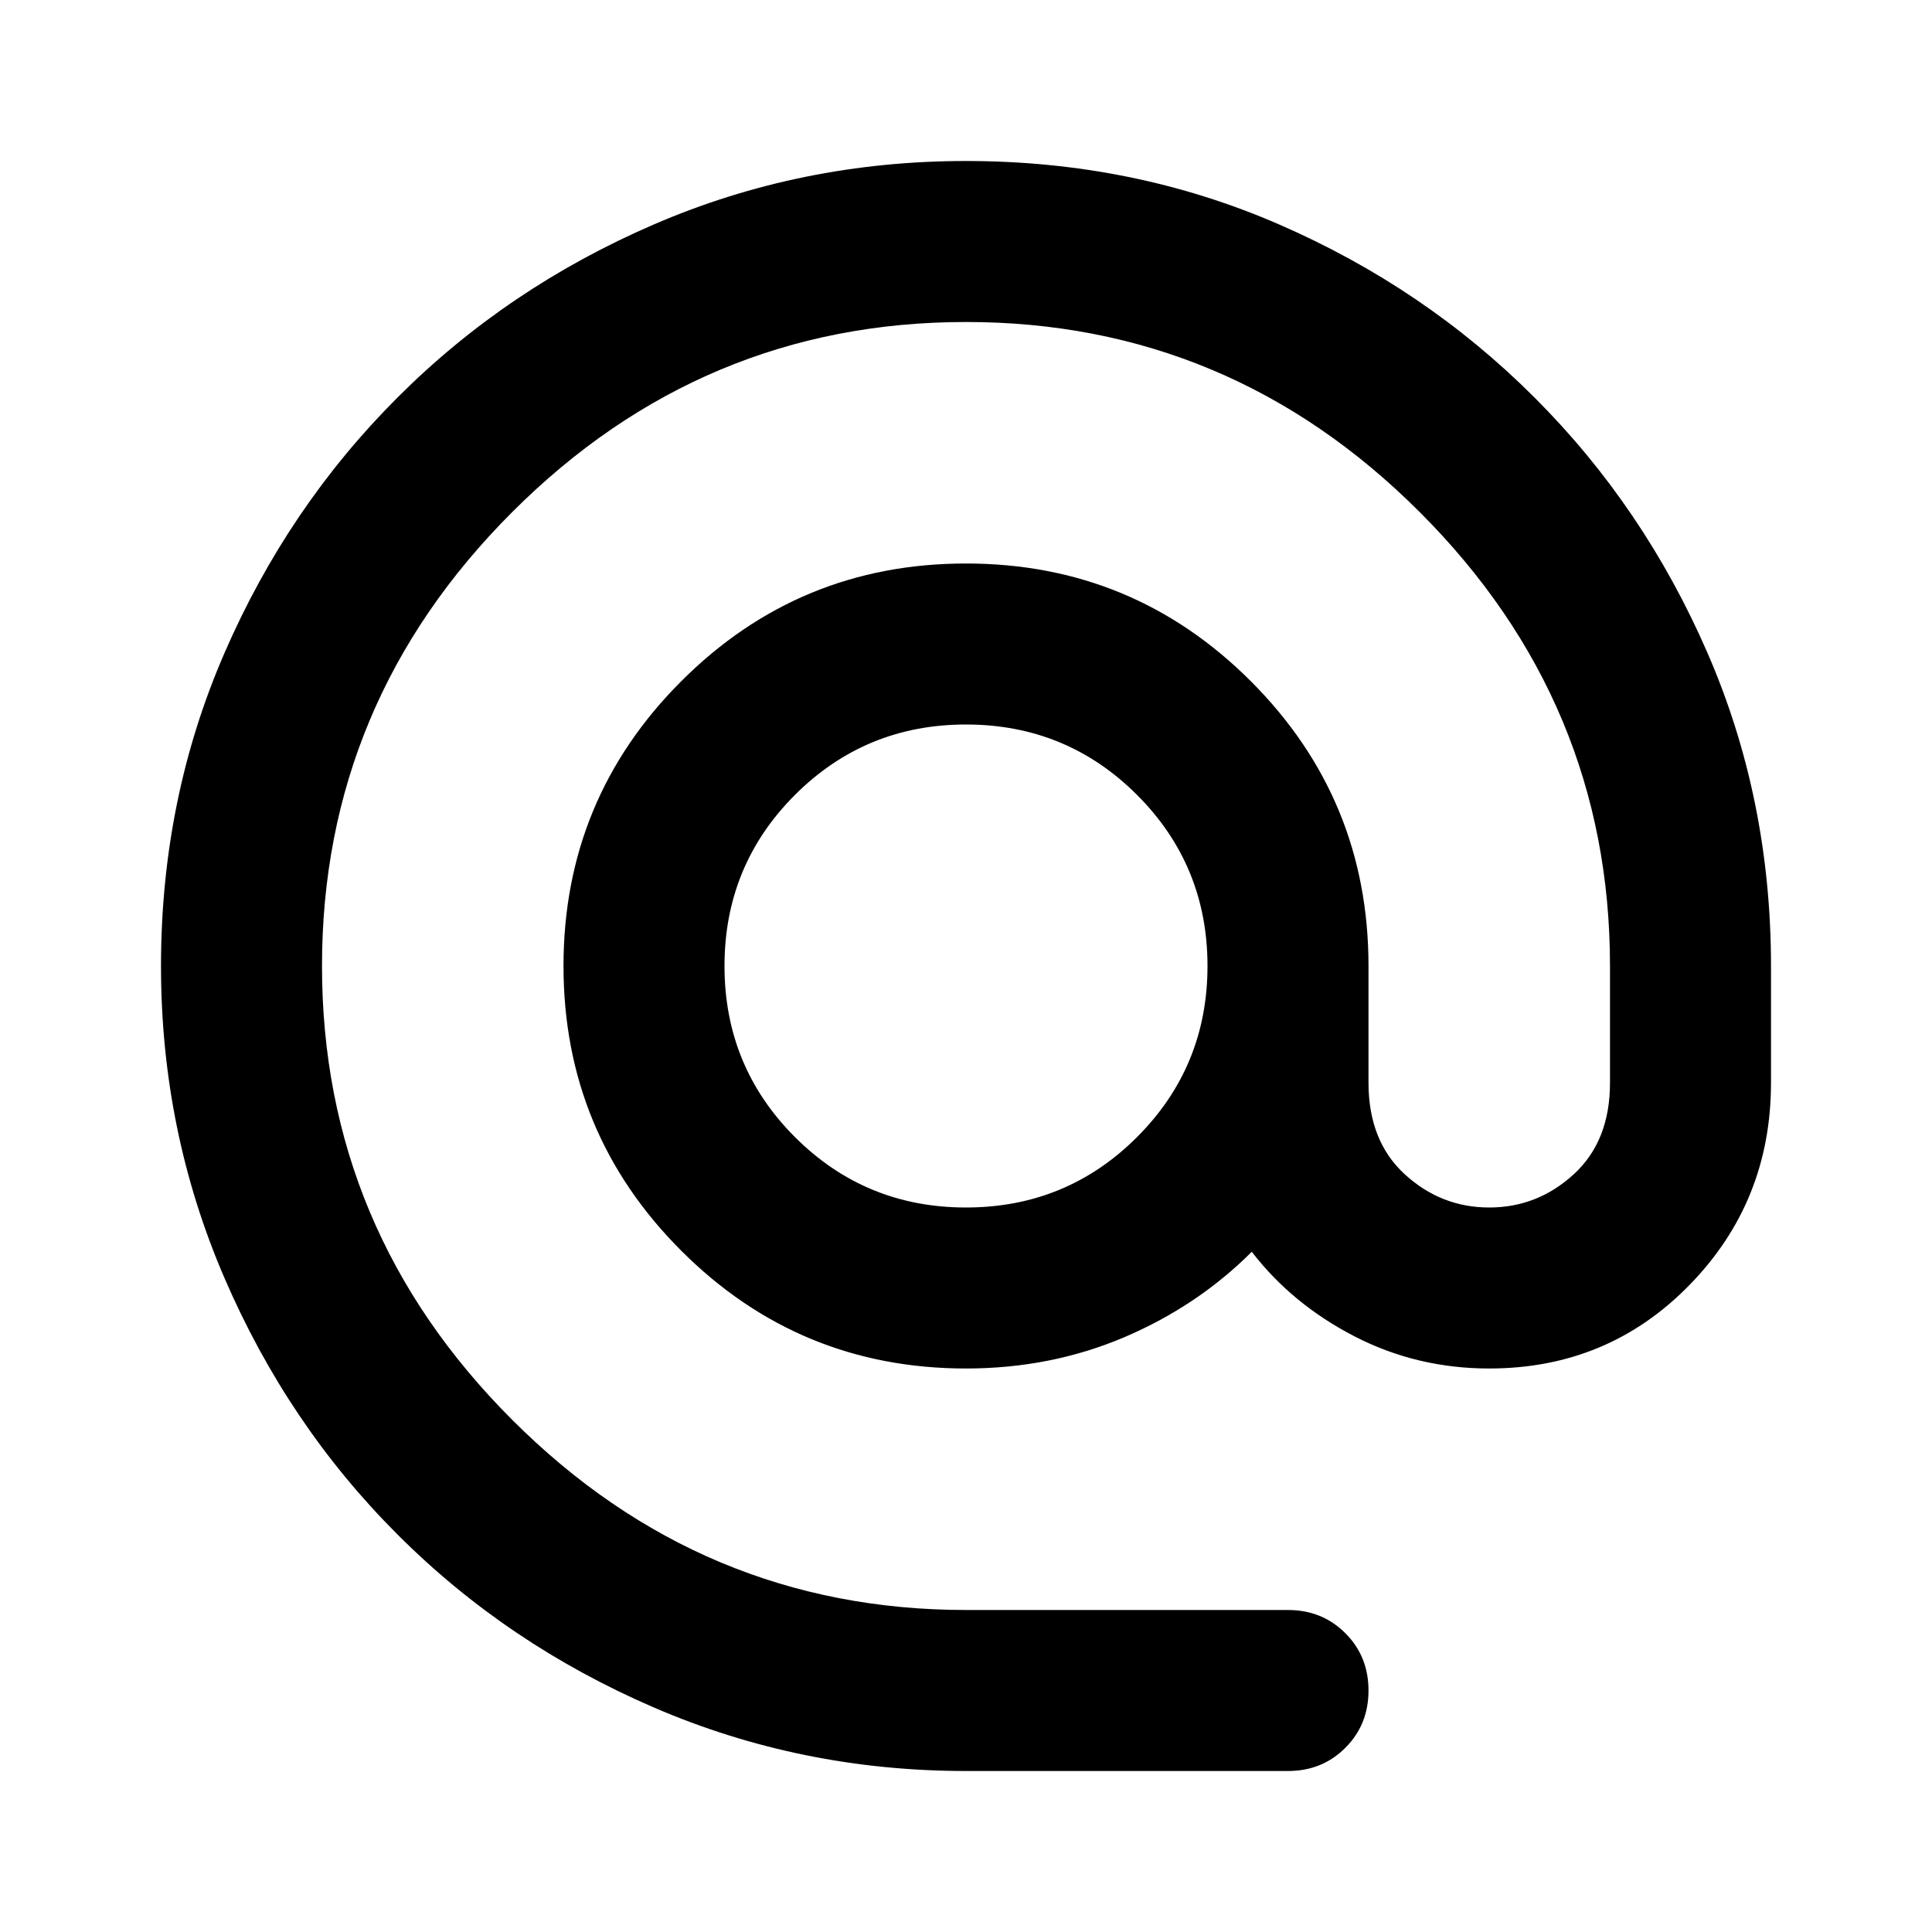
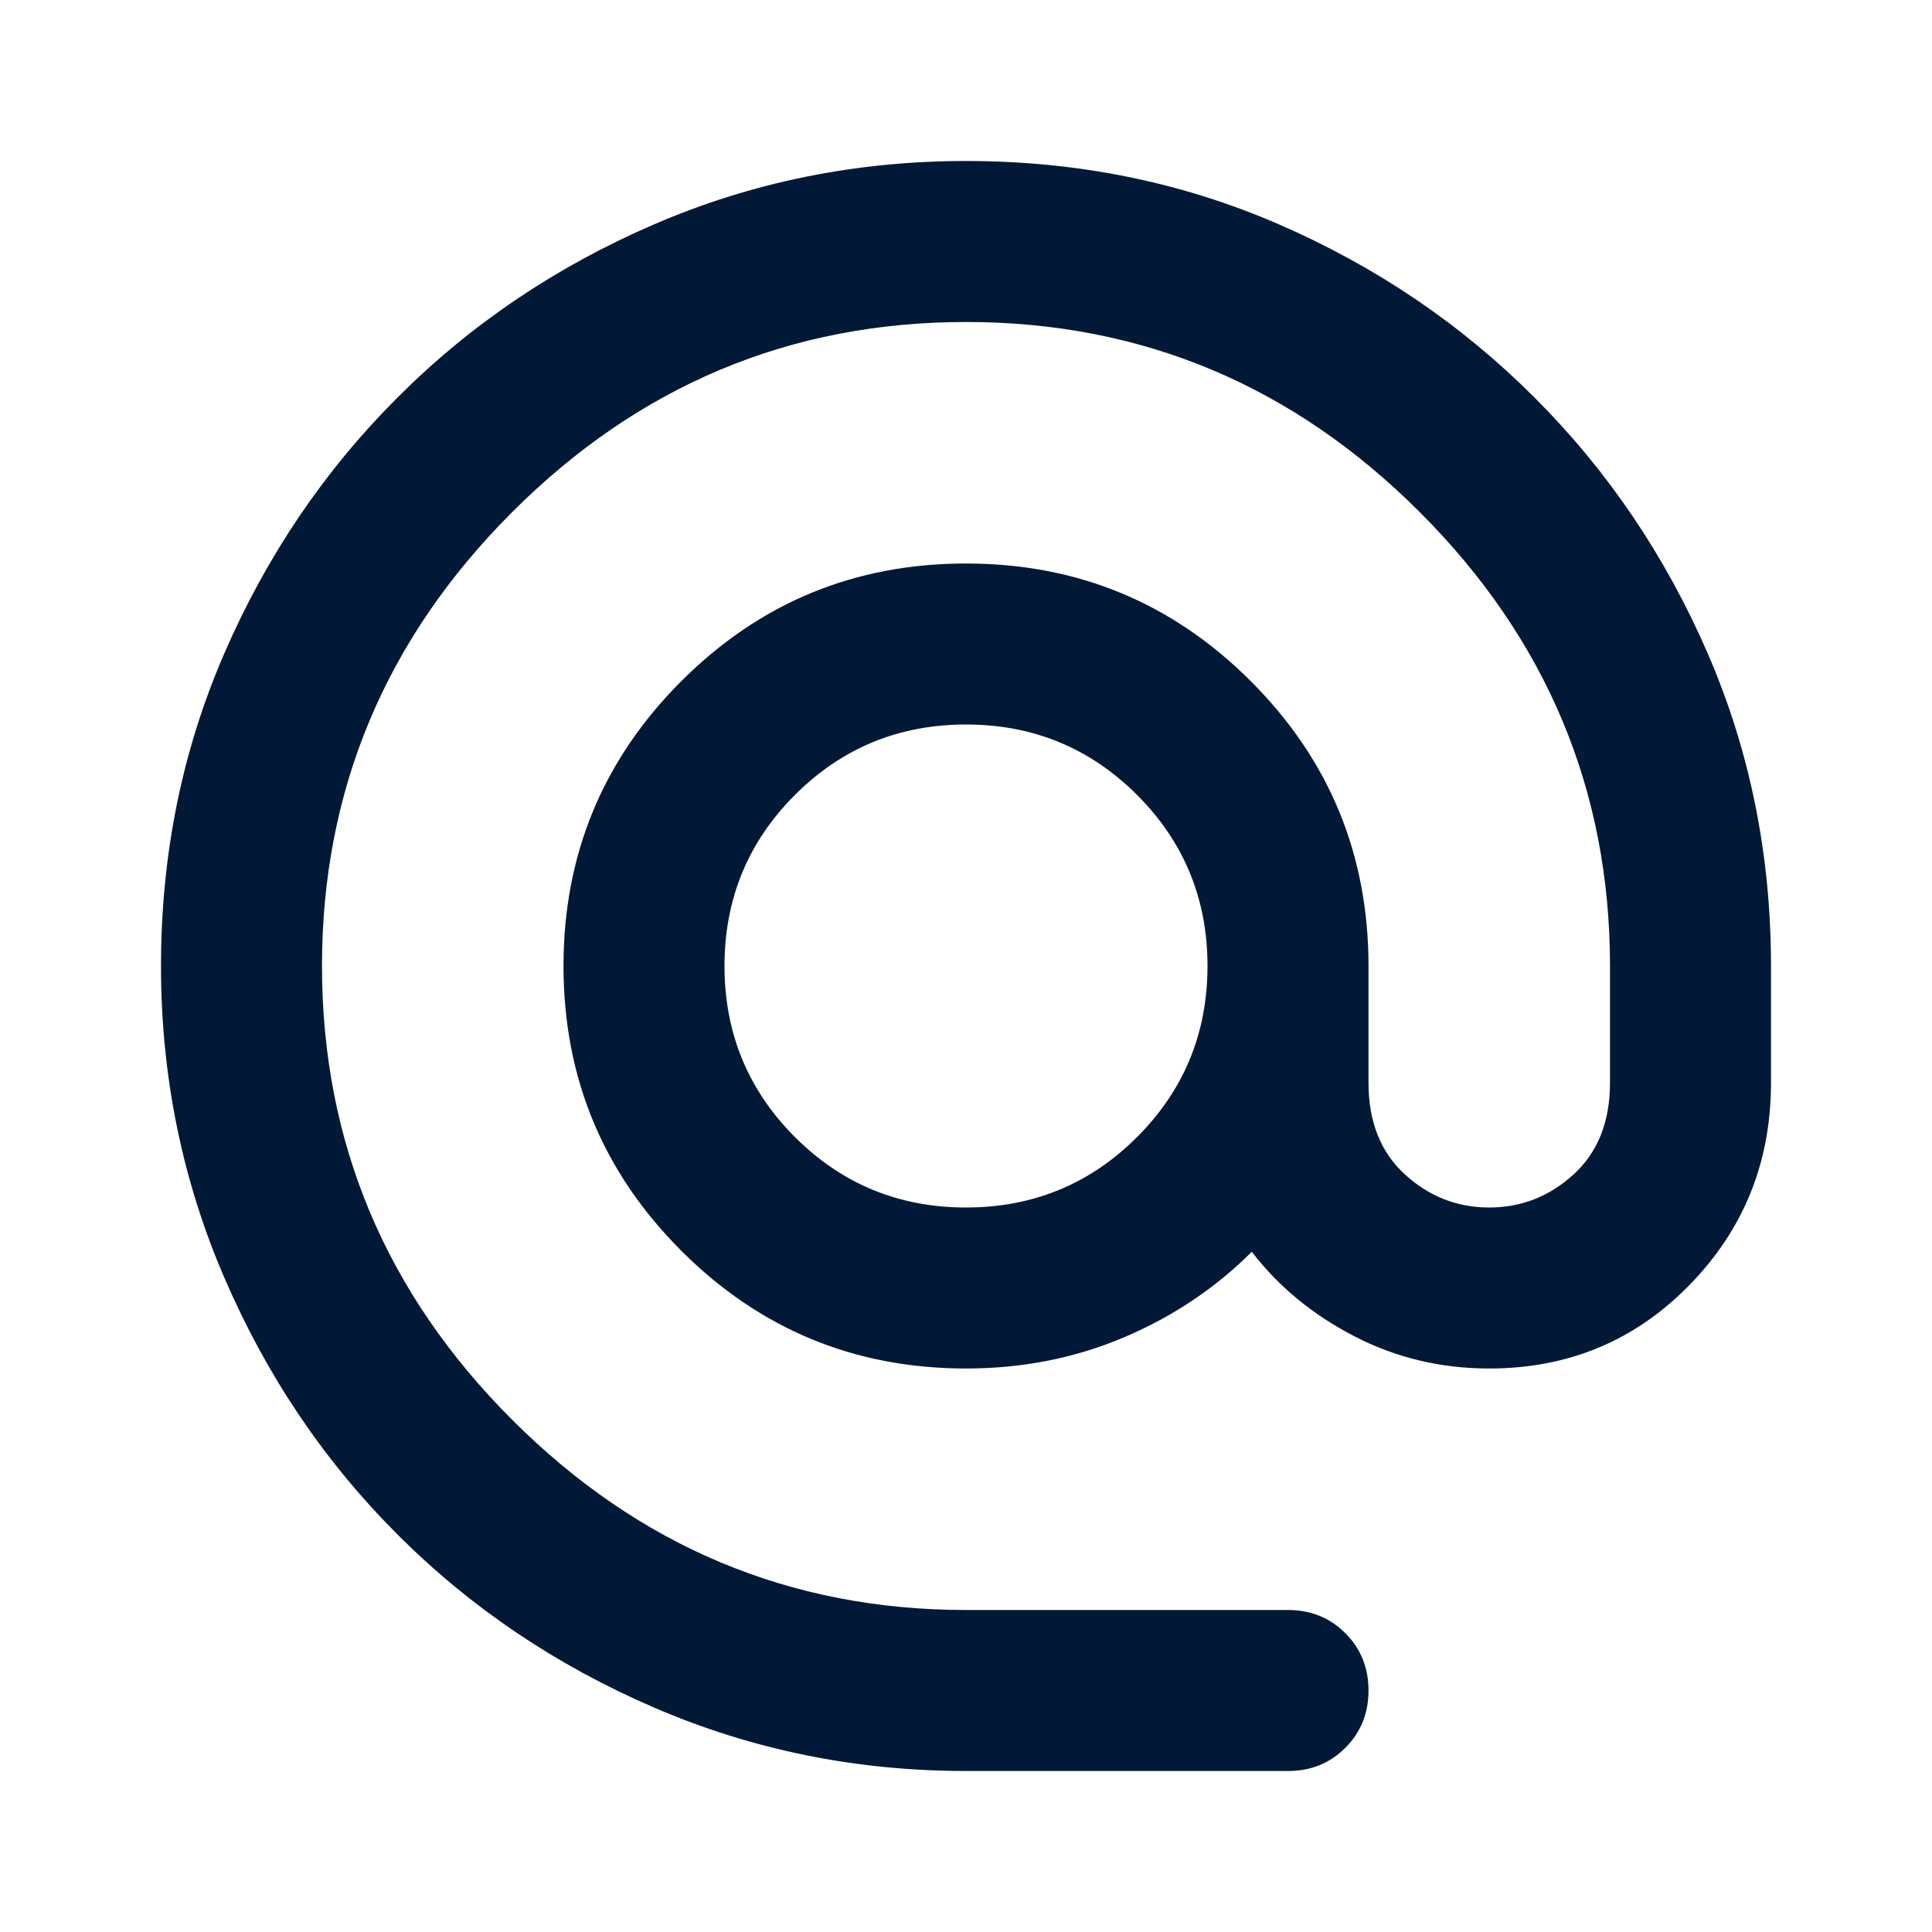
<svg xmlns="http://www.w3.org/2000/svg" width="24" height="24" viewBox="0 0 24 24" fill="none">
  <mask id="mask0_813_12163" style="mask-type:alpha" maskUnits="userSpaceOnUse" x="0" y="0" width="24" height="24">
    <rect width="24" height="24" fill="#D9D9D9" />
  </mask>
  <g mask="url(#mask0_813_12163)">
-     <path d="M12 22C10.633 22 9.342 21.737 8.125 21.212C6.908 20.687 5.846 19.971 4.938 19.062C4.029 18.154 3.313 17.092 2.788 15.875C2.263 14.658 2 13.367 2 12C2 10.617 2.263 9.321 2.788 8.113C3.313 6.904 4.029 5.846 4.938 4.938C5.846 4.029 6.908 3.312 8.125 2.787C9.342 2.262 10.633 2 12 2C13.383 2 14.679 2.262 15.887 2.787C17.096 3.312 18.154 4.029 19.062 4.938C19.971 5.846 20.687 6.904 21.212 8.113C21.737 9.321 22 10.617 22 12V13.45C22 14.433 21.663 15.271 20.988 15.962C20.313 16.654 19.483 17 18.5 17C17.9 17 17.342 16.867 16.825 16.6C16.308 16.333 15.883 15.983 15.55 15.55C15.1 16 14.571 16.354 13.963 16.613C13.354 16.871 12.7 17 12 17C10.617 17 9.438 16.512 8.463 15.537C7.488 14.562 7 13.383 7 12C7 10.617 7.488 9.437 8.463 8.462C9.438 7.487 10.617 7 12 7C13.383 7 14.563 7.487 15.538 8.462C16.513 9.437 17 10.617 17 12V13.45C17 13.933 17.15 14.312 17.45 14.587C17.75 14.862 18.1 15 18.5 15C18.9 15 19.25 14.862 19.55 14.587C19.85 14.312 20 13.933 20 13.45V12C20 9.817 19.212 7.937 17.637 6.362C16.062 4.787 14.183 4 12 4C9.817 4 7.937 4.787 6.362 6.362C4.787 7.937 4 9.817 4 12C4 14.183 4.787 16.062 6.362 17.637C7.937 19.212 9.817 20 12 20H16C16.283 20 16.521 20.096 16.712 20.288C16.904 20.479 17 20.717 17 21C17 21.283 16.904 21.521 16.712 21.712C16.521 21.904 16.283 22 16 22H12ZM12 15C12.833 15 13.542 14.708 14.125 14.125C14.708 13.542 15 12.833 15 12C15 11.167 14.708 10.458 14.125 9.875C13.542 9.292 12.833 9 12 9C11.167 9 10.458 9.292 9.875 9.875C9.292 10.458 9 11.167 9 12C9 12.833 9.292 13.542 9.875 14.125C10.458 14.708 11.167 15 12 15Z" fill="black" />
+     <path d="M12 22C10.633 22 9.342 21.737 8.125 21.212C6.908 20.687 5.846 19.971 4.938 19.062C4.029 18.154 3.313 17.092 2.788 15.875C2.263 14.658 2 13.367 2 12C2 10.617 2.263 9.321 2.788 8.113C3.313 6.904 4.029 5.846 4.938 4.938C5.846 4.029 6.908 3.312 8.125 2.787C9.342 2.262 10.633 2 12 2C13.383 2 14.679 2.262 15.887 2.787C17.096 3.312 18.154 4.029 19.062 4.938C19.971 5.846 20.687 6.904 21.212 8.113C21.737 9.321 22 10.617 22 12V13.45C22 14.433 21.663 15.271 20.988 15.962C20.313 16.654 19.483 17 18.5 17C17.9 17 17.342 16.867 16.825 16.6C16.308 16.333 15.883 15.983 15.55 15.55C15.1 16 14.571 16.354 13.963 16.613C13.354 16.871 12.7 17 12 17C10.617 17 9.438 16.512 8.463 15.537C7.488 14.562 7 13.383 7 12C7 10.617 7.488 9.437 8.463 8.462C9.438 7.487 10.617 7 12 7C13.383 7 14.563 7.487 15.538 8.462C16.513 9.437 17 10.617 17 12V13.45C17 13.933 17.15 14.312 17.45 14.587C17.75 14.862 18.1 15 18.5 15C18.9 15 19.25 14.862 19.55 14.587C19.85 14.312 20 13.933 20 13.45V12C20 9.817 19.212 7.937 17.637 6.362C16.062 4.787 14.183 4 12 4C9.817 4 7.937 4.787 6.362 6.362C4.787 7.937 4 9.817 4 12C4 14.183 4.787 16.062 6.362 17.637C7.937 19.212 9.817 20 12 20H16C16.283 20 16.521 20.096 16.712 20.288C16.904 20.479 17 20.717 17 21C17 21.283 16.904 21.521 16.712 21.712C16.521 21.904 16.283 22 16 22H12ZM12 15C12.833 15 13.542 14.708 14.125 14.125C14.708 13.542 15 12.833 15 12C15 11.167 14.708 10.458 14.125 9.875C13.542 9.292 12.833 9 12 9C11.167 9 10.458 9.292 9.875 9.875C9.292 10.458 9 11.167 9 12C9 12.833 9.292 13.542 9.875 14.125C10.458 14.708 11.167 15 12 15Z" fill="#011937" />
  </g>
</svg>
